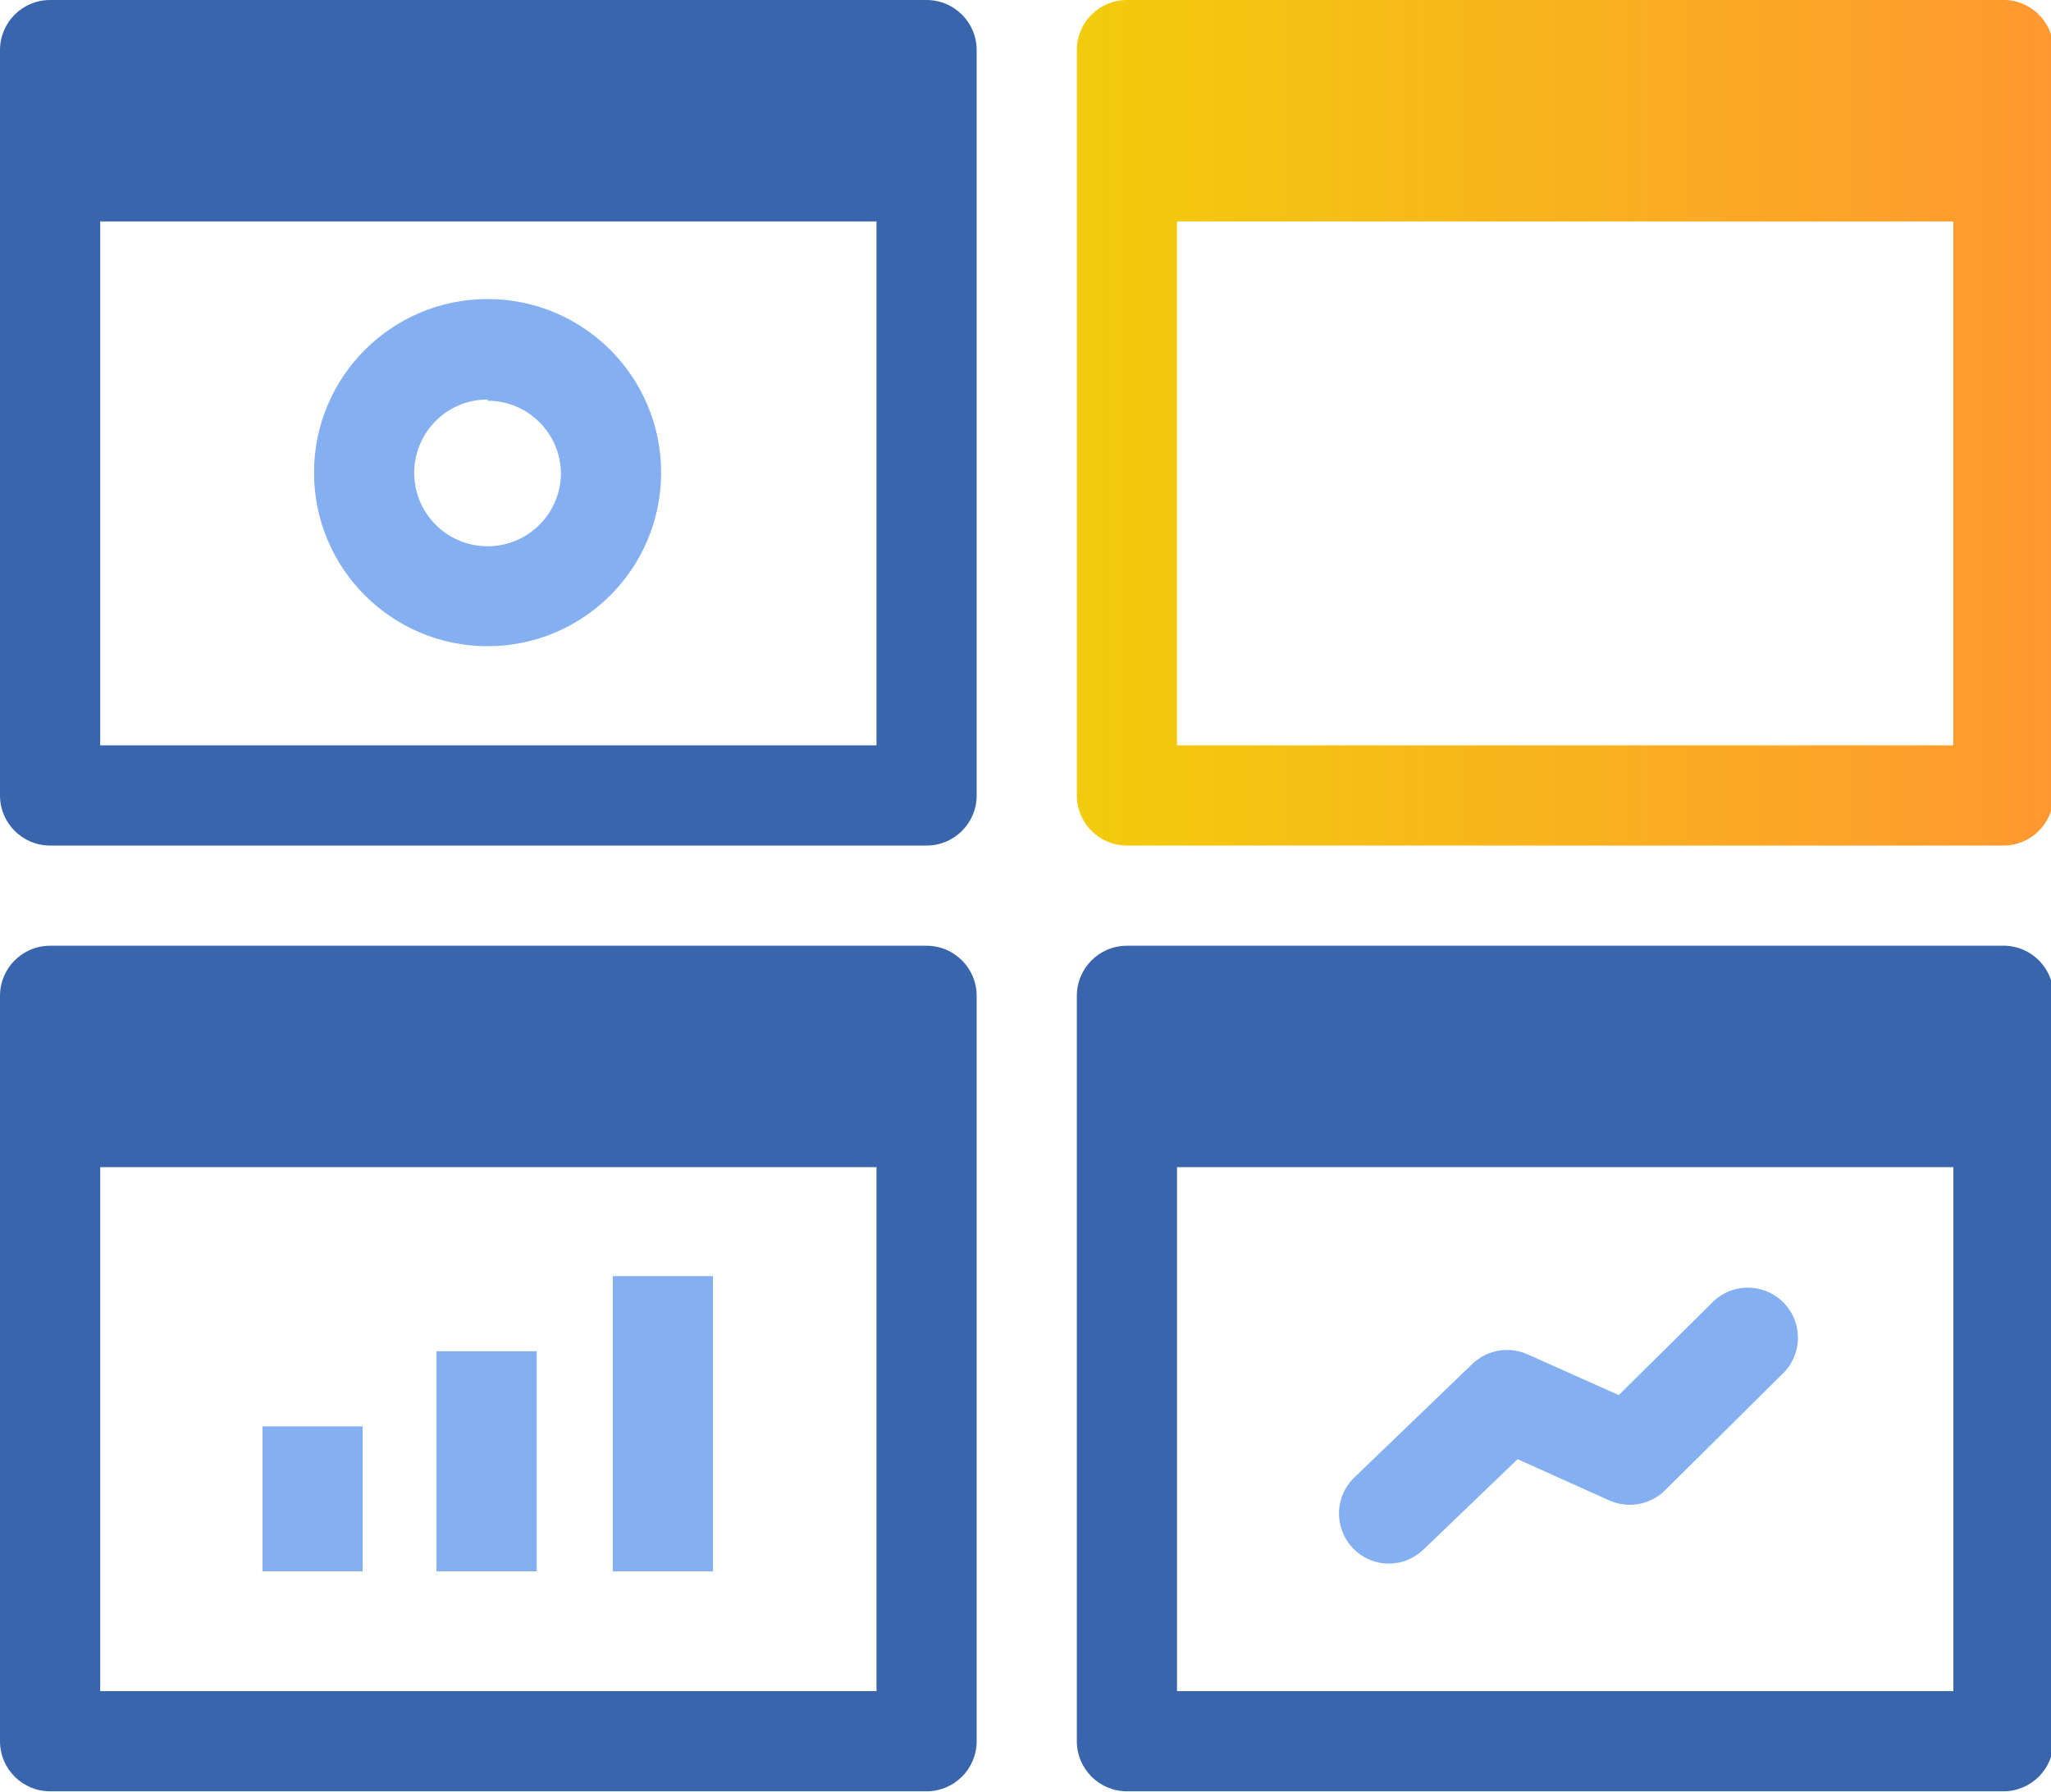
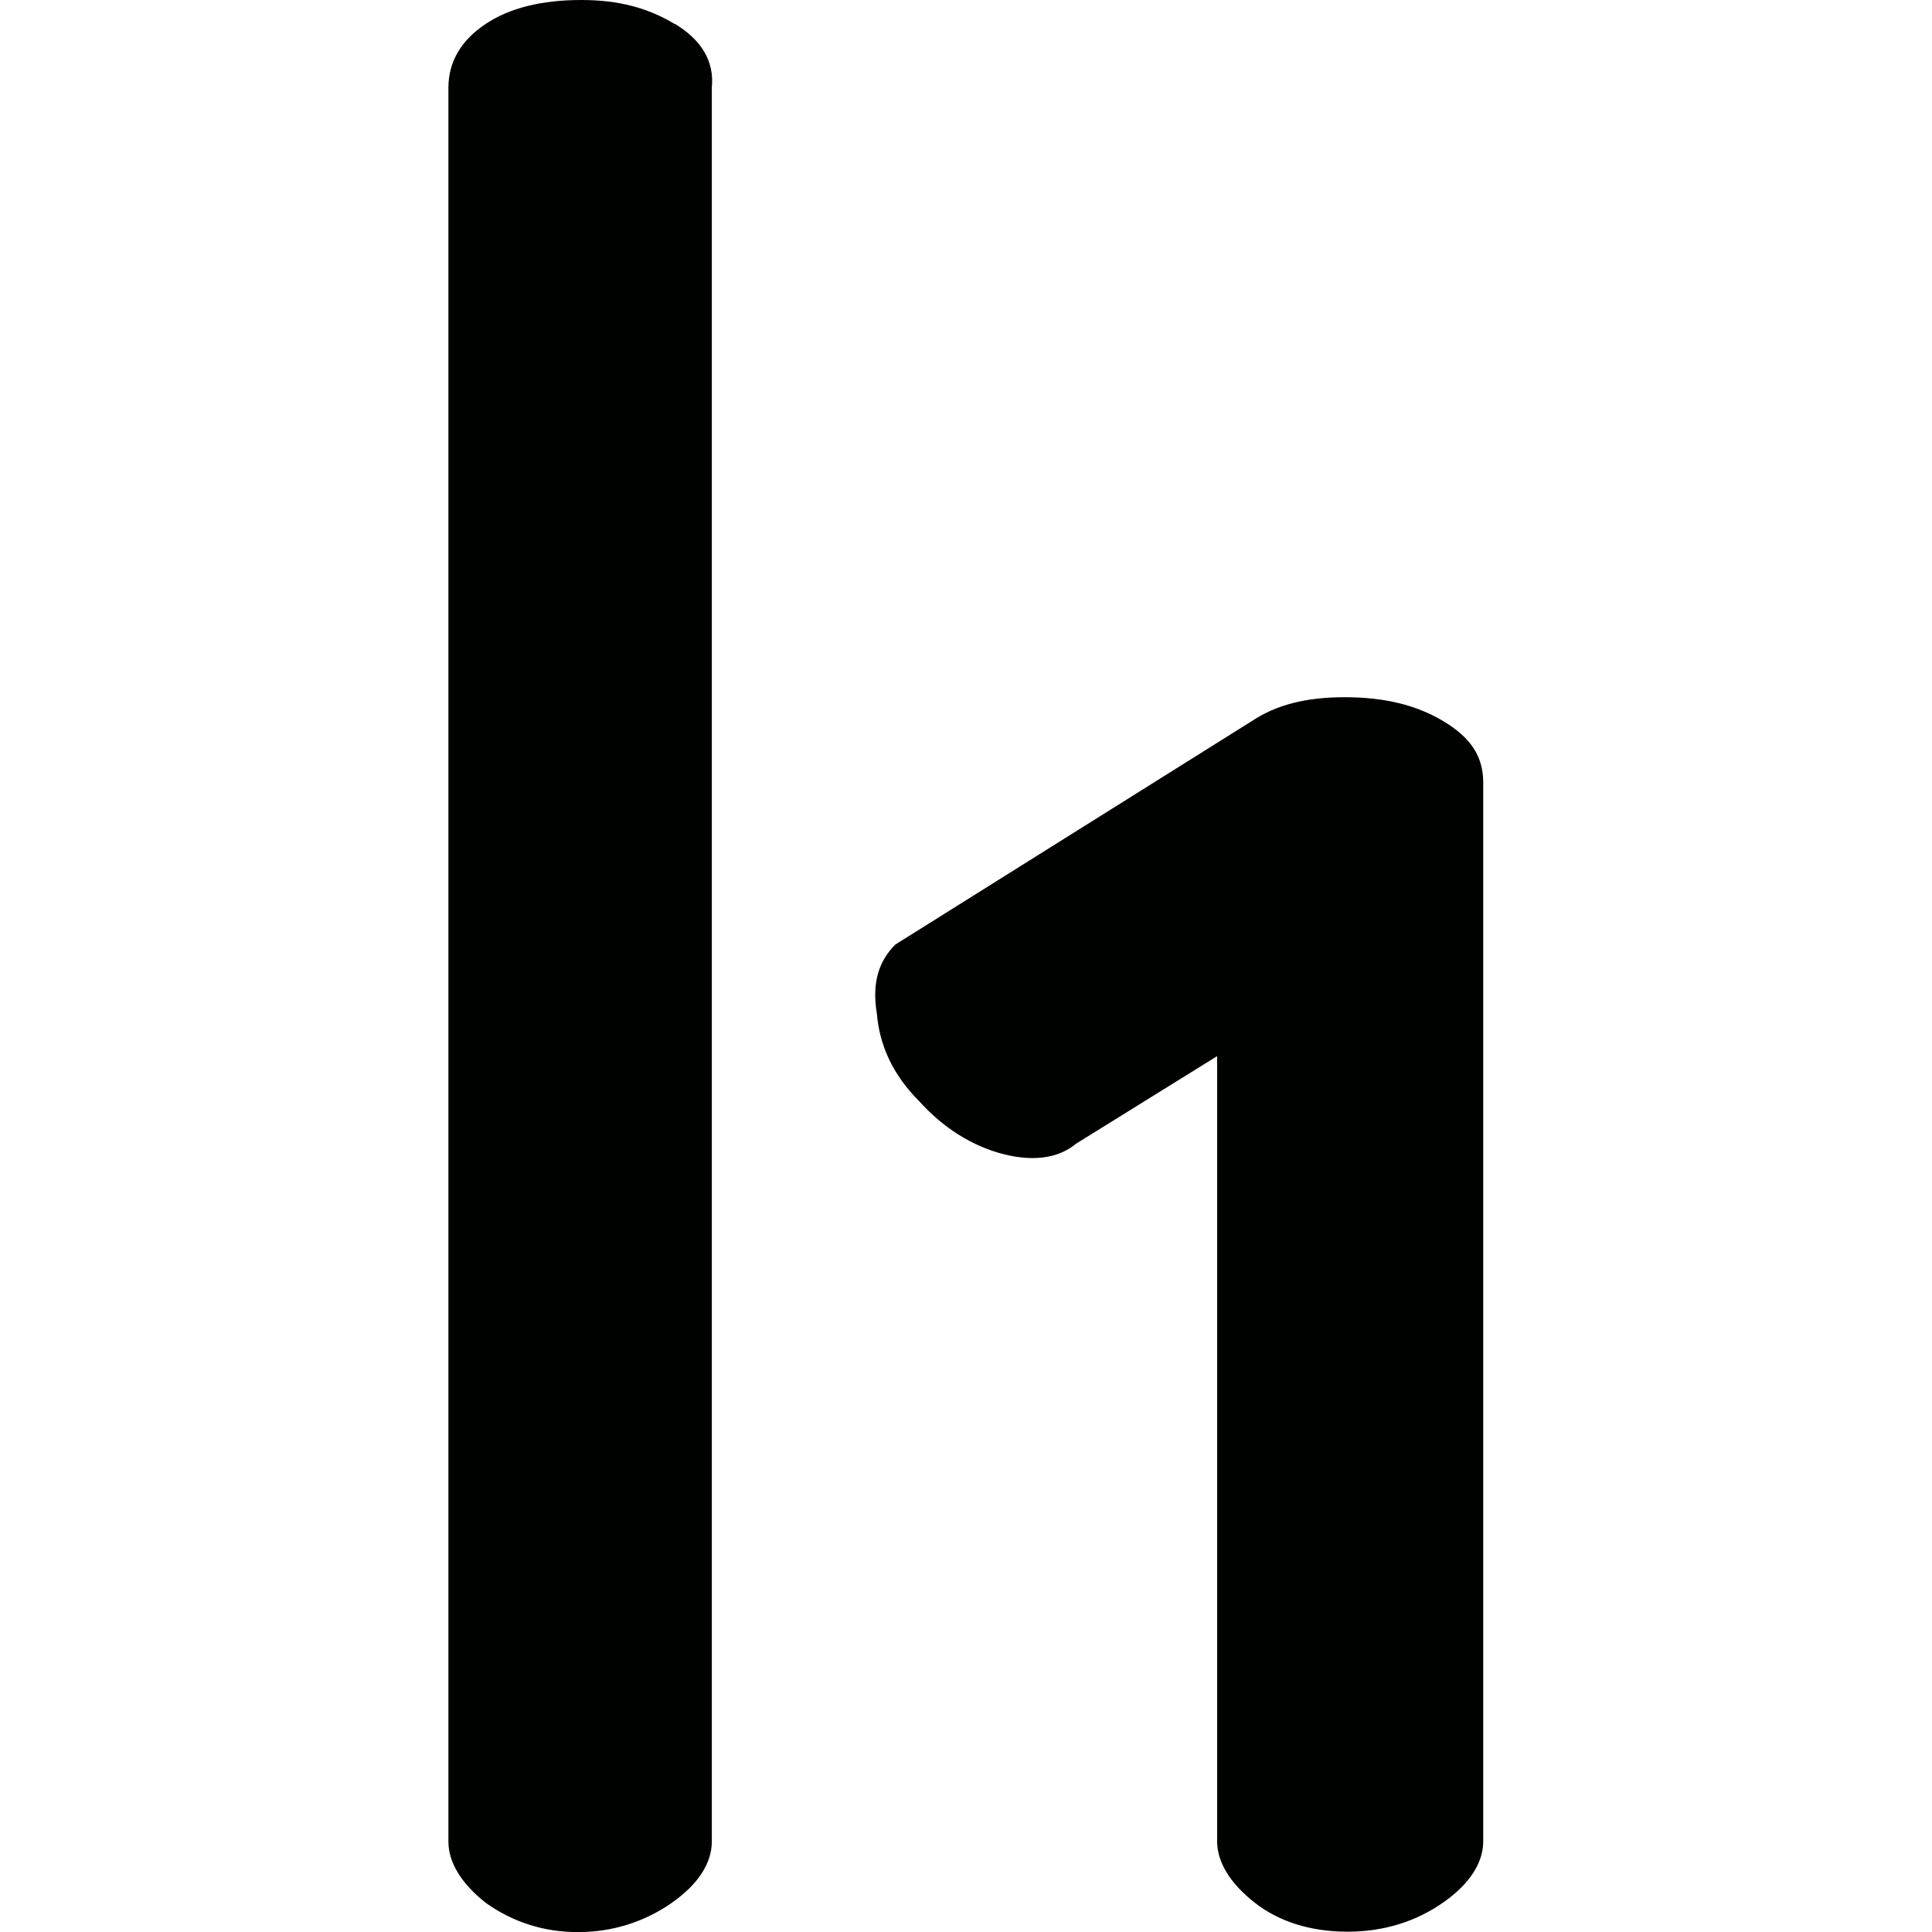
- <svg xmlns="http://www.w3.org/2000/svg" viewBox="0 0 81.9 71.52">
-   <defs>
-     <style>.cls-1{fill:#84aff1;}.cls-2{fill:#3865ab;}.cls-3{fill:url(#linear-gradient);}</style>
-     <linearGradient id="linear-gradient" x1="42.95" y1="16.88" x2="81.9" y2="16.88" gradientUnits="userSpaceOnUse">
-       <stop offset="0" stop-color="#f2cc0c" />
-       <stop offset="1" stop-color="#ff9830" />
-     </linearGradient>
-   </defs>
-   <g id="Layer_2" data-name="Layer 2">
-     <g id="Layer_1-2" data-name="Layer 1">
-       <path class="cls-1" d="M55.46,62.43A2,2,0,0,1,54.07,59l4.72-4.54a2,2,0,0,1,2.2-.39l3.65,1.63,3.68-3.64a2,2,0,1,1,2.81,2.84l-4.64,4.6a2,2,0,0,1-2.22.41L60.6,58.26l-3.76,3.61A2,2,0,0,1,55.46,62.43Z" />
-       <path class="cls-2" d="M37,0H2A2,2,0,0,0,0,2V31.76a2,2,0,0,0,2,2H37a2,2,0,0,0,2-2V2A2,2,0,0,0,37,0ZM4,29.76V8.84H35V29.76Z" />
-       <path class="cls-3" d="M79.9,0H45a2,2,0,0,0-2,2V31.76a2,2,0,0,0,2,2h35a2,2,0,0,0,2-2V2A2,2,0,0,0,79.9,0ZM47,29.76V8.84h31V29.76Z" />
-       <path class="cls-2" d="M37,37.76H2a2,2,0,0,0-2,2V69.52a2,2,0,0,0,2,2H37a2,2,0,0,0,2-2V39.76A2,2,0,0,0,37,37.76ZM4,67.52V46.6H35V67.52Z" />
-       <path class="cls-2" d="M79.9,37.76H45a2,2,0,0,0-2,2V69.52a2,2,0,0,0,2,2h35a2,2,0,0,0,2-2V39.76A2,2,0,0,0,79.9,37.76ZM47,67.52V46.6h31V67.52Z" />
-       <rect class="cls-1" x="10.48" y="56.95" width="4" height="5.79" />
-       <rect class="cls-1" x="17.43" y="53.95" width="4" height="8.79" />
-       <rect class="cls-1" x="24.47" y="50.95" width="4" height="11.79" />
-       <path class="cls-1" d="M19.47,25.8a6.93,6.93,0,1,1,6.93-6.92A6.93,6.93,0,0,1,19.47,25.8Zm0-9.85a2.93,2.93,0,1,0,2.93,2.93A2.93,2.93,0,0,0,19.47,16Z" />
-     </g>
-   </g>
+ <svg xmlns="http://www.w3.org/2000/svg" width="64" height="64" fill="#000200" fill-rule="evenodd">
+   <path d="M22.347.793C21.466.264 20.496 0 19.262 0c-1.322 0-2.38.264-3.174.793s-1.234 1.234-1.234 2.116v58.094c0 .705.44 1.4 1.234 2.028a5.14 5.14 0 0 0 3.085.97 5.34 5.34 0 0 0 3.085-.97c.88-.617 1.322-1.322 1.322-2.028V2.9c.088-.882-.353-1.587-1.234-2.116m7.318 30.5c-.53.53-.793 1.234-.617 2.292.088 1.058.53 2.028 1.4 2.9.793.882 1.763 1.5 2.82 1.763s1.85.088 2.38-.353l4.672-2.9v26.006c0 .705.44 1.4 1.234 2.028s1.85.97 3.085.97 2.292-.353 3.174-.97 1.322-1.322 1.322-2.028V25.917c0-.882-.44-1.5-1.322-2.028s-1.94-.793-3.262-.793-2.292.264-3.085.793l-11.813 7.405" />
</svg>
